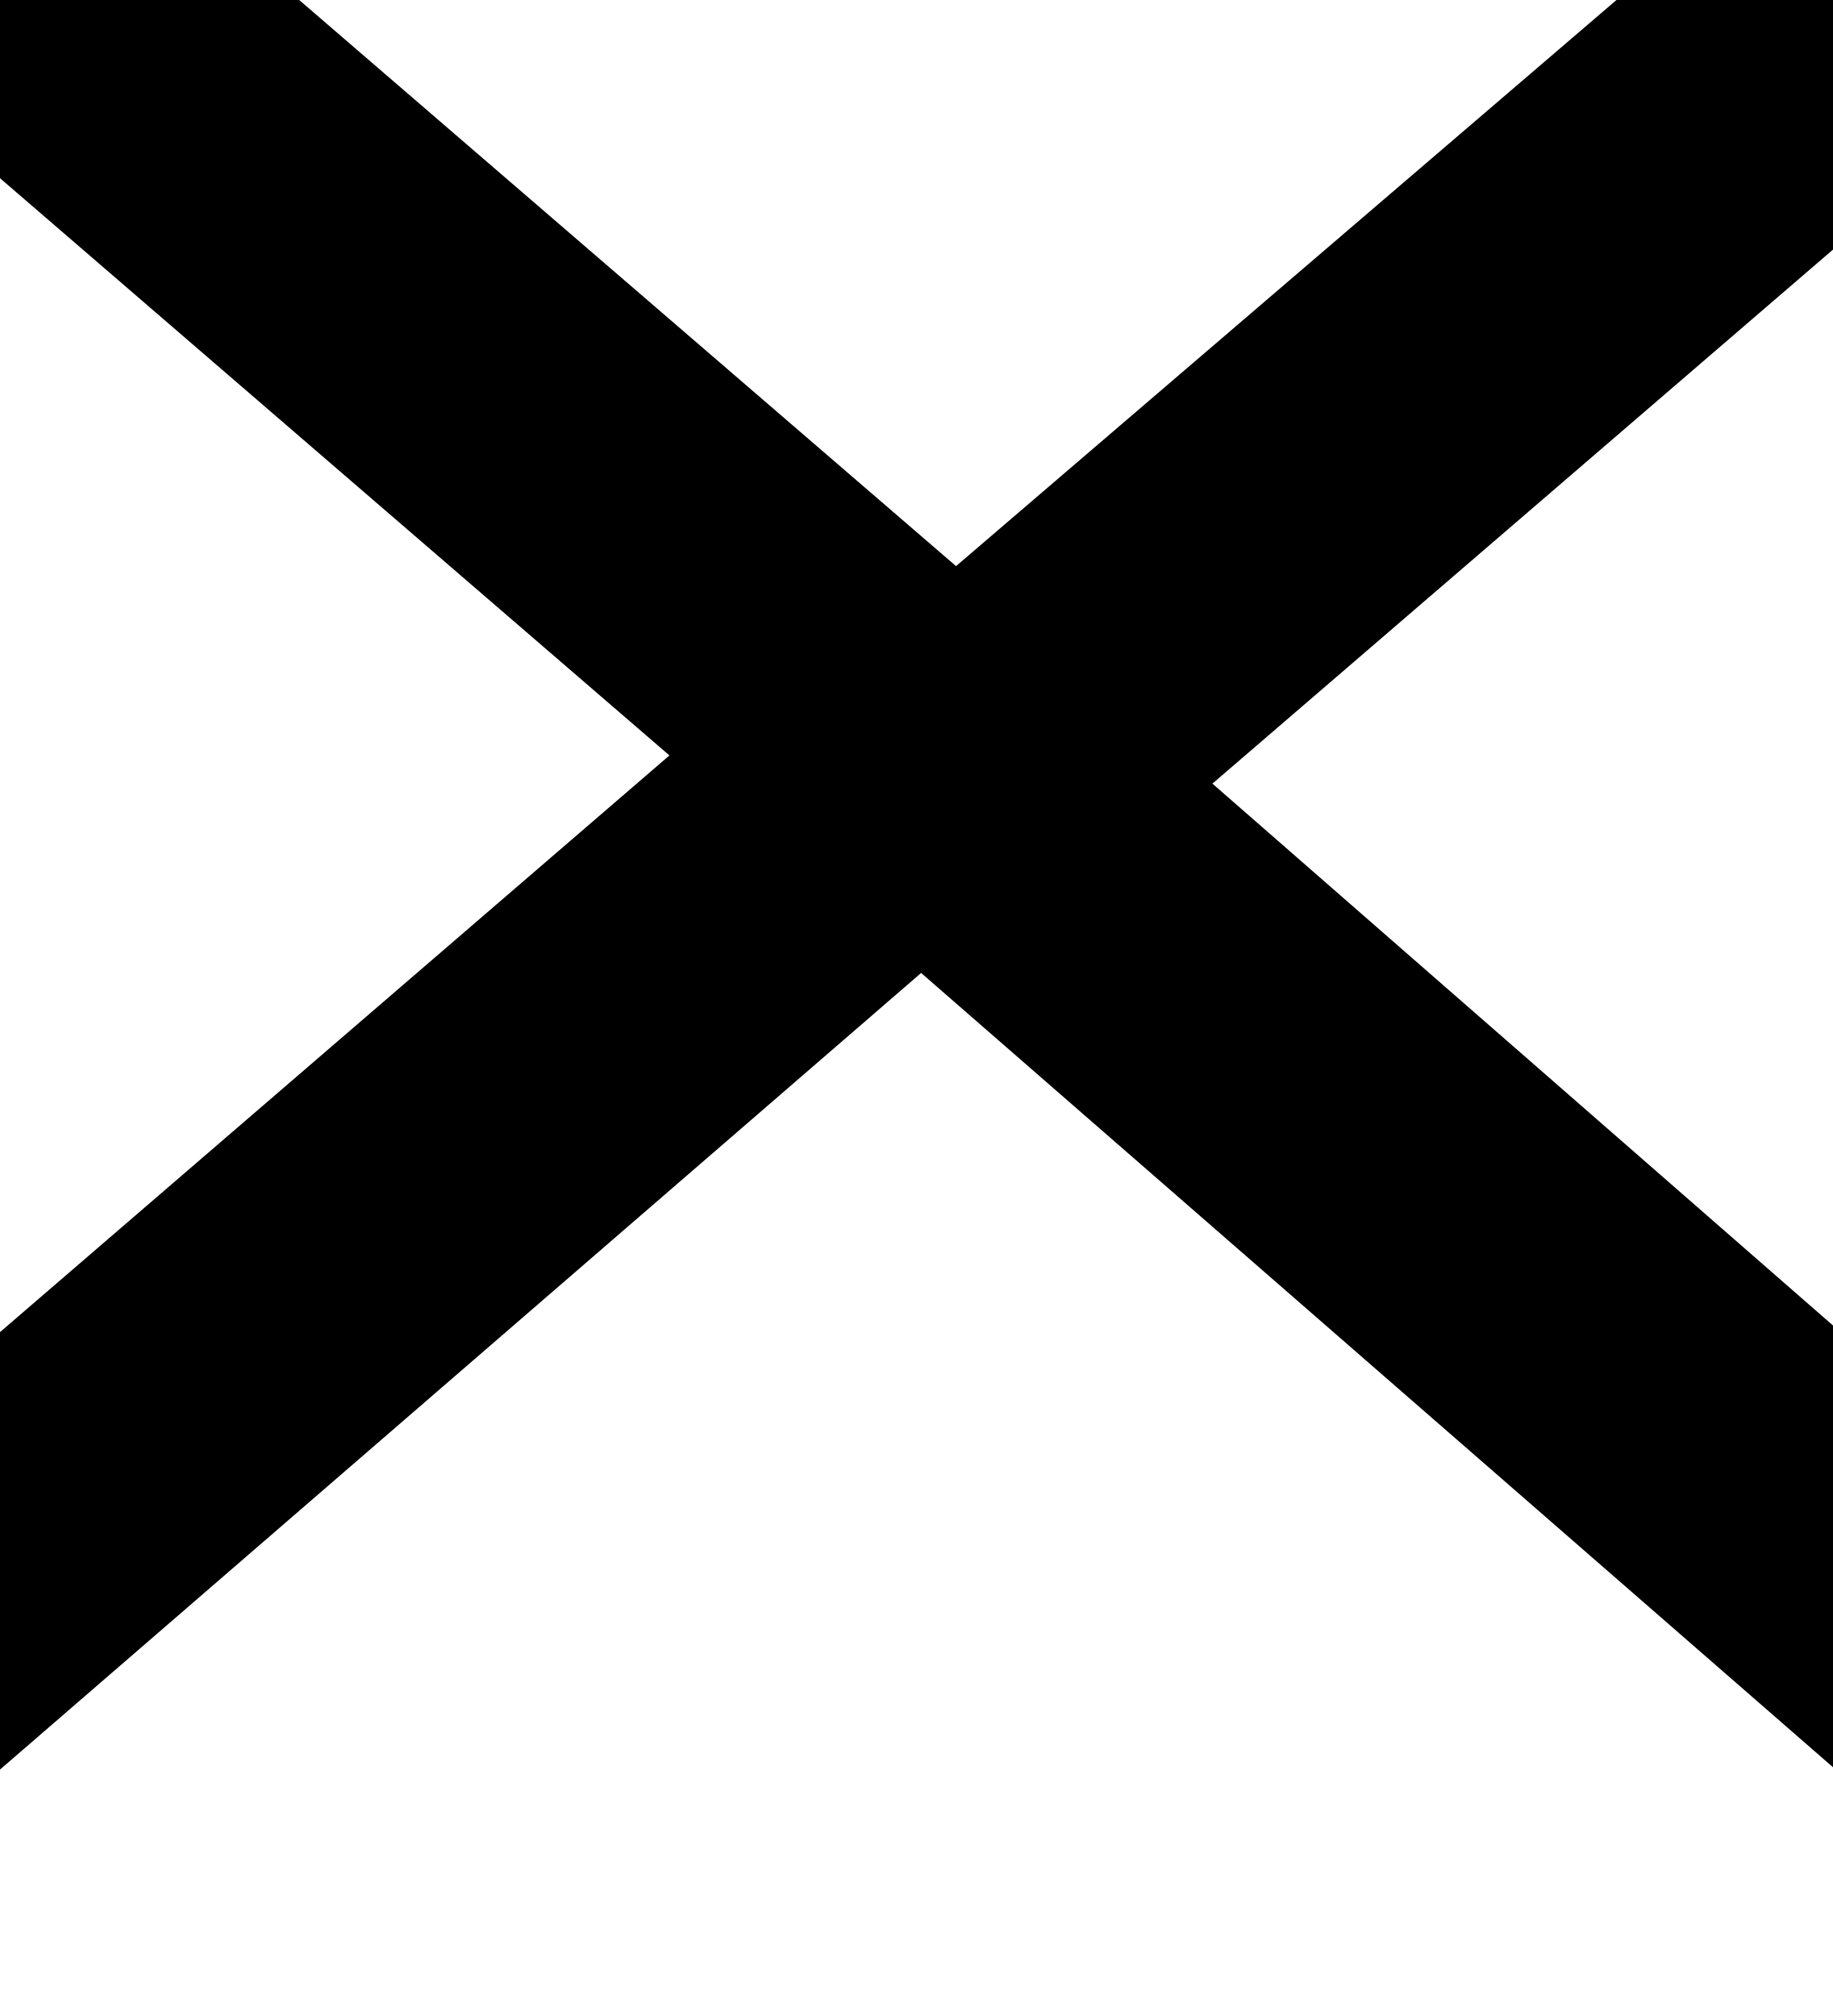
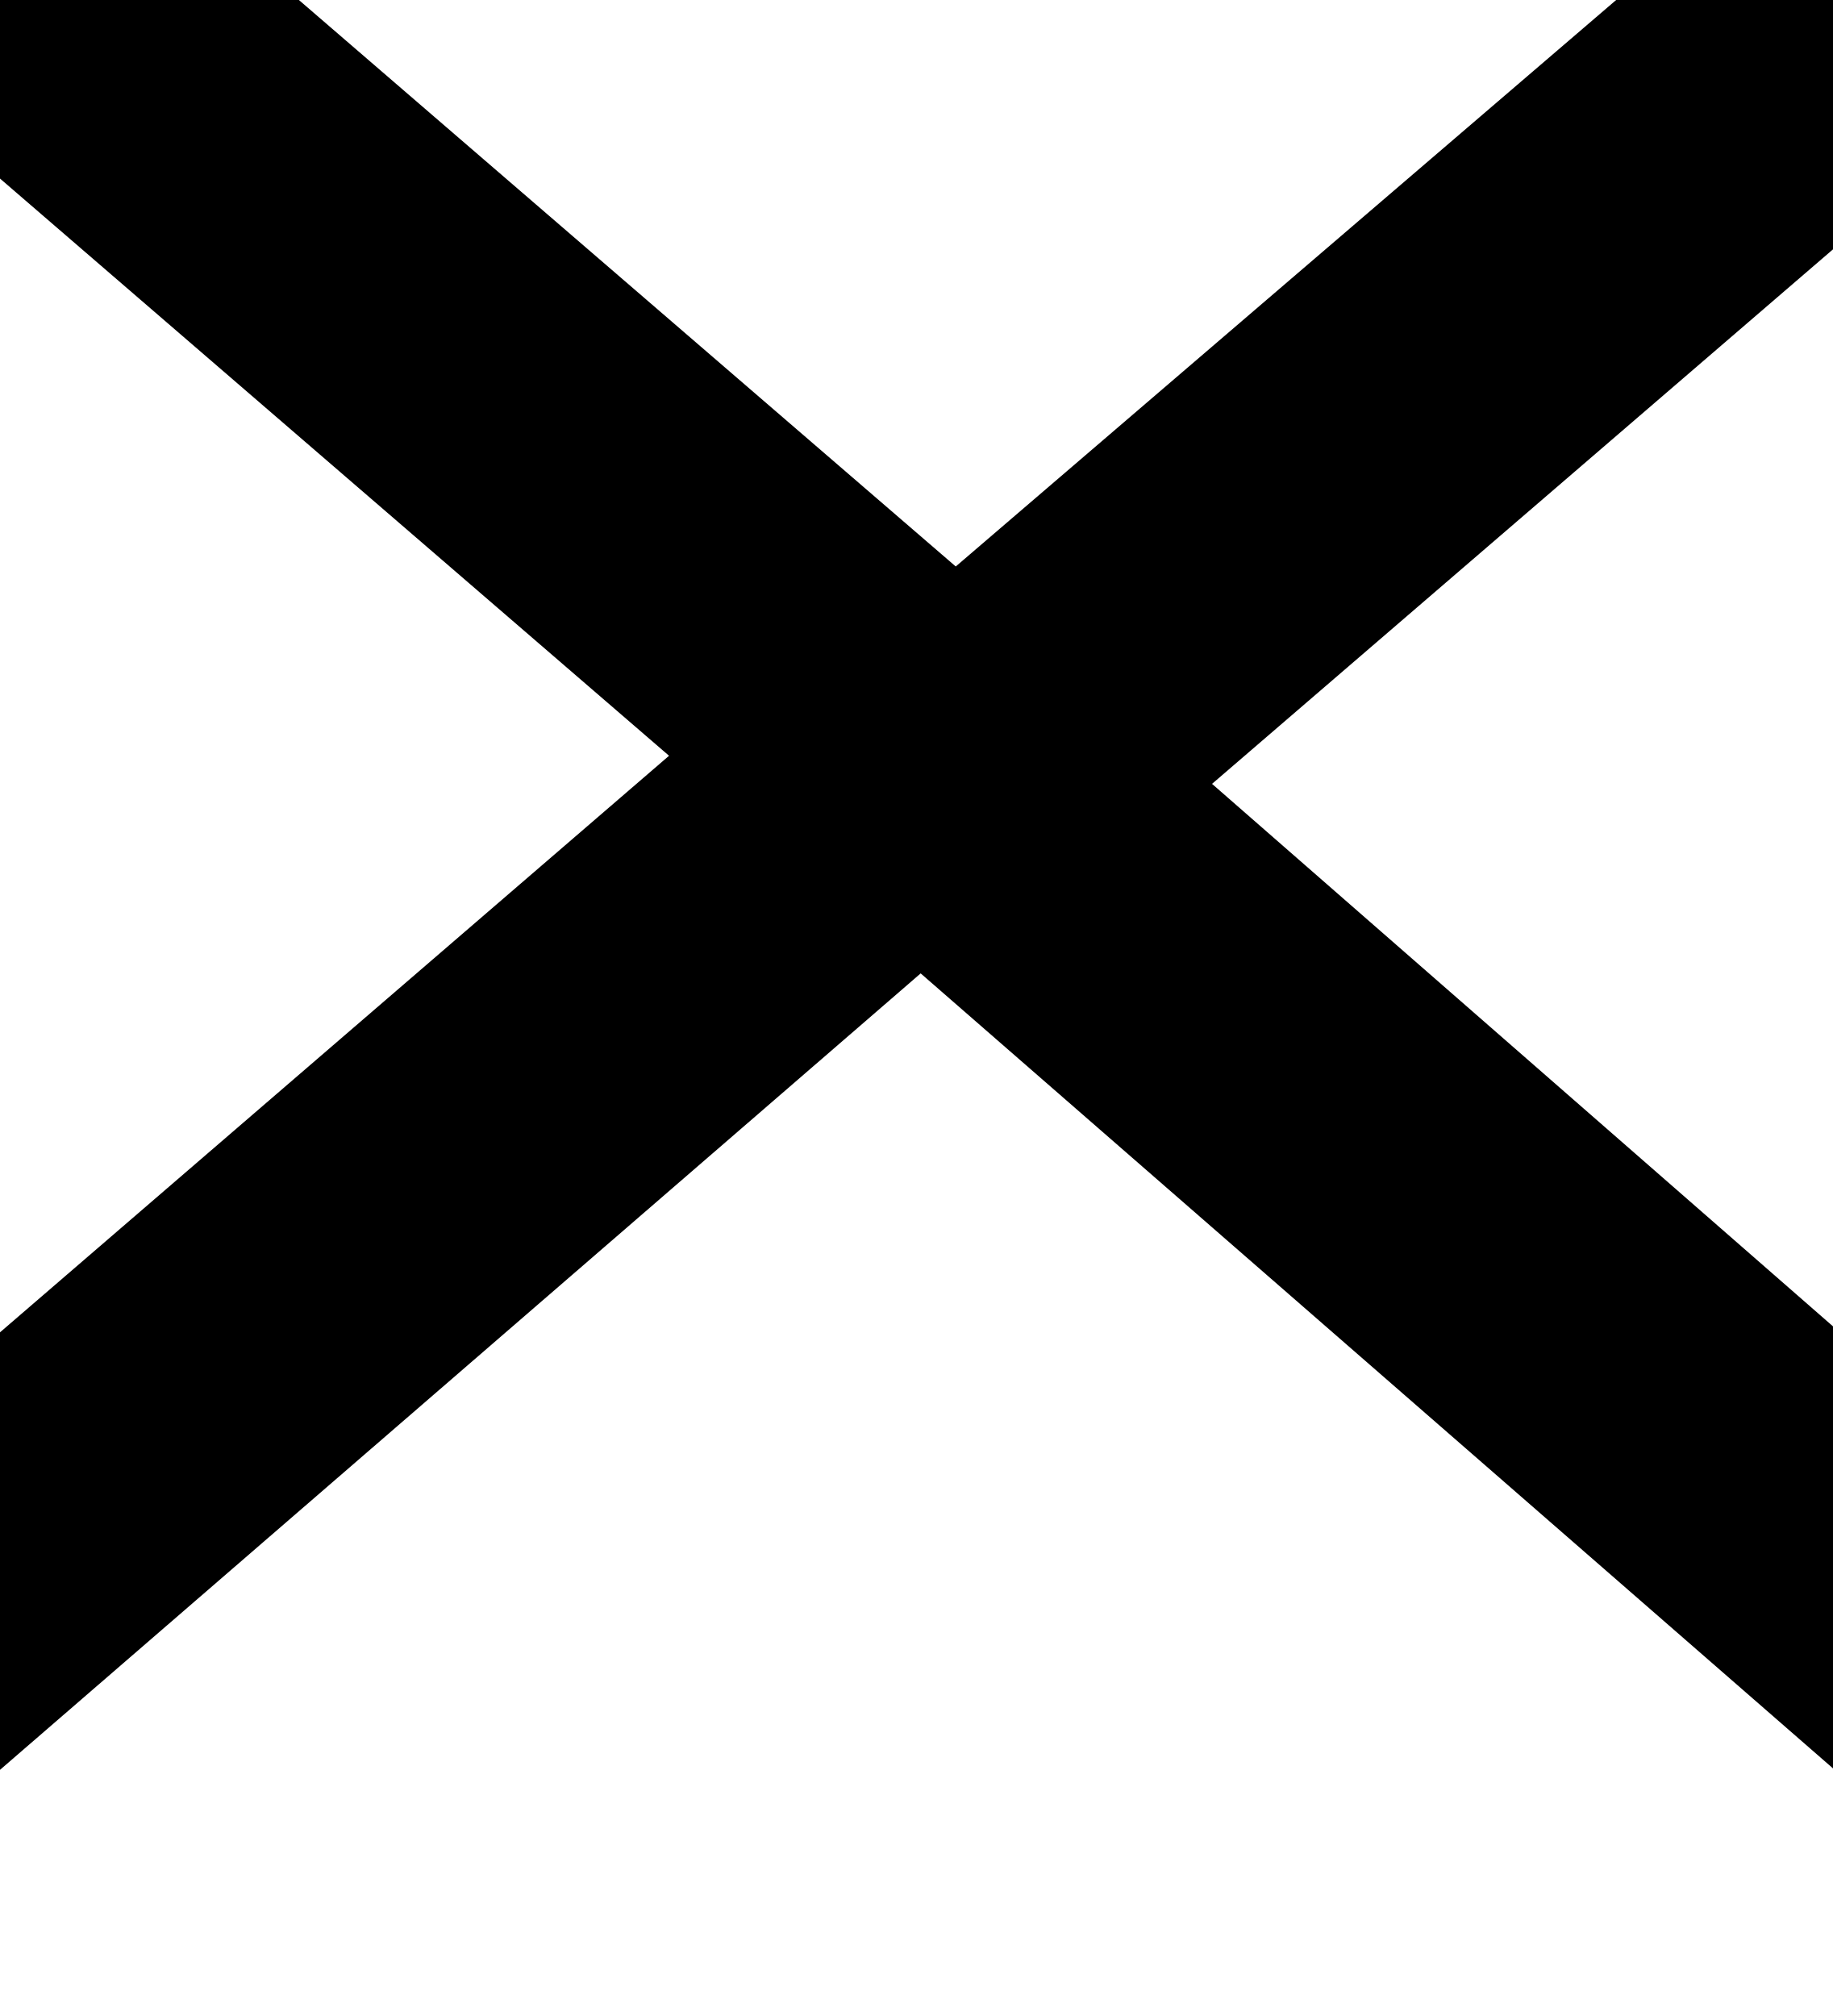
- <svg xmlns="http://www.w3.org/2000/svg" viewBox="0 0 100 110" version="1.1" id="svg23">
-   <defs id="defs27" />
-   <g aria-label="X" style="font-style:normal;font-variant:normal;font-weight:normal;font-stretch:normal;font-size:133.333px;line-height:1;font-family:sans-serif;-inkscape-font-specification:'sans-serif, Normal';font-variant-ligatures:normal;font-variant-position:normal;font-variant-caps:normal;font-variant-numeric:normal;font-variant-alternates:normal;text-indent:0;text-align:center;text-decoration:none;text-decoration-line:none;text-decoration-style:solid;text-decoration-color:#000000;letter-spacing:0px;word-spacing:0px;text-transform:none;writing-mode:lr-tb;direction:ltr;text-orientation:mixed;dominant-baseline:auto;baseline-shift:baseline;text-anchor:middle;white-space:normal;shape-padding:0;opacity:1;vector-effect:none;fill:#000000;fill-opacity:1;stroke:none;stroke-width:0.603;stroke-linecap:butt;stroke-linejoin:miter;stroke-miterlimit:4;stroke-dasharray:none;stroke-dashoffset:0;stroke-opacity:1" id="text1751" transform="matrix(1.953125,0,0,1.406557,-44.3458,-37.70977)">
-     <path d="M 11.132,19.865 H 25.26 L 49.413,48.771 73.697,19.865 H 87.825 L 56.575,57.209 89.908,97.626 H 75.78 L 48.437,64.553 20.898,97.626 H 6.705 L 41.406,56.115 Z" id="path1753" style="stroke-width:0.603" />
+ <svg xmlns="http://www.w3.org/2000/svg" version="1.1" viewBox="0 0 100 110">
+   <g transform="matrix(1.953 0 0 1.407 -44.35 -37.71)" dominant-baseline="auto" style="font-variant-alternates:normal;font-variant-caps:normal;font-variant-ligatures:normal;font-variant-numeric:normal;font-variant-position:normal;shape-padding:0;text-decoration-color:#000000;text-decoration-line:none;text-decoration-style:solid;text-indent:0;text-orientation:mixed;text-transform:none;white-space:normal" aria-label="X">
+     <path d="m11.13 19.86h14.13l24.15 28.91 24.28-28.91h14.13l-31.25 37.34 33.33 40.42h-14.13l-27.34-33.07-27.54 33.07h-14.19l34.7-41.51z" stroke-width=".603" />
  </g>
</svg>
